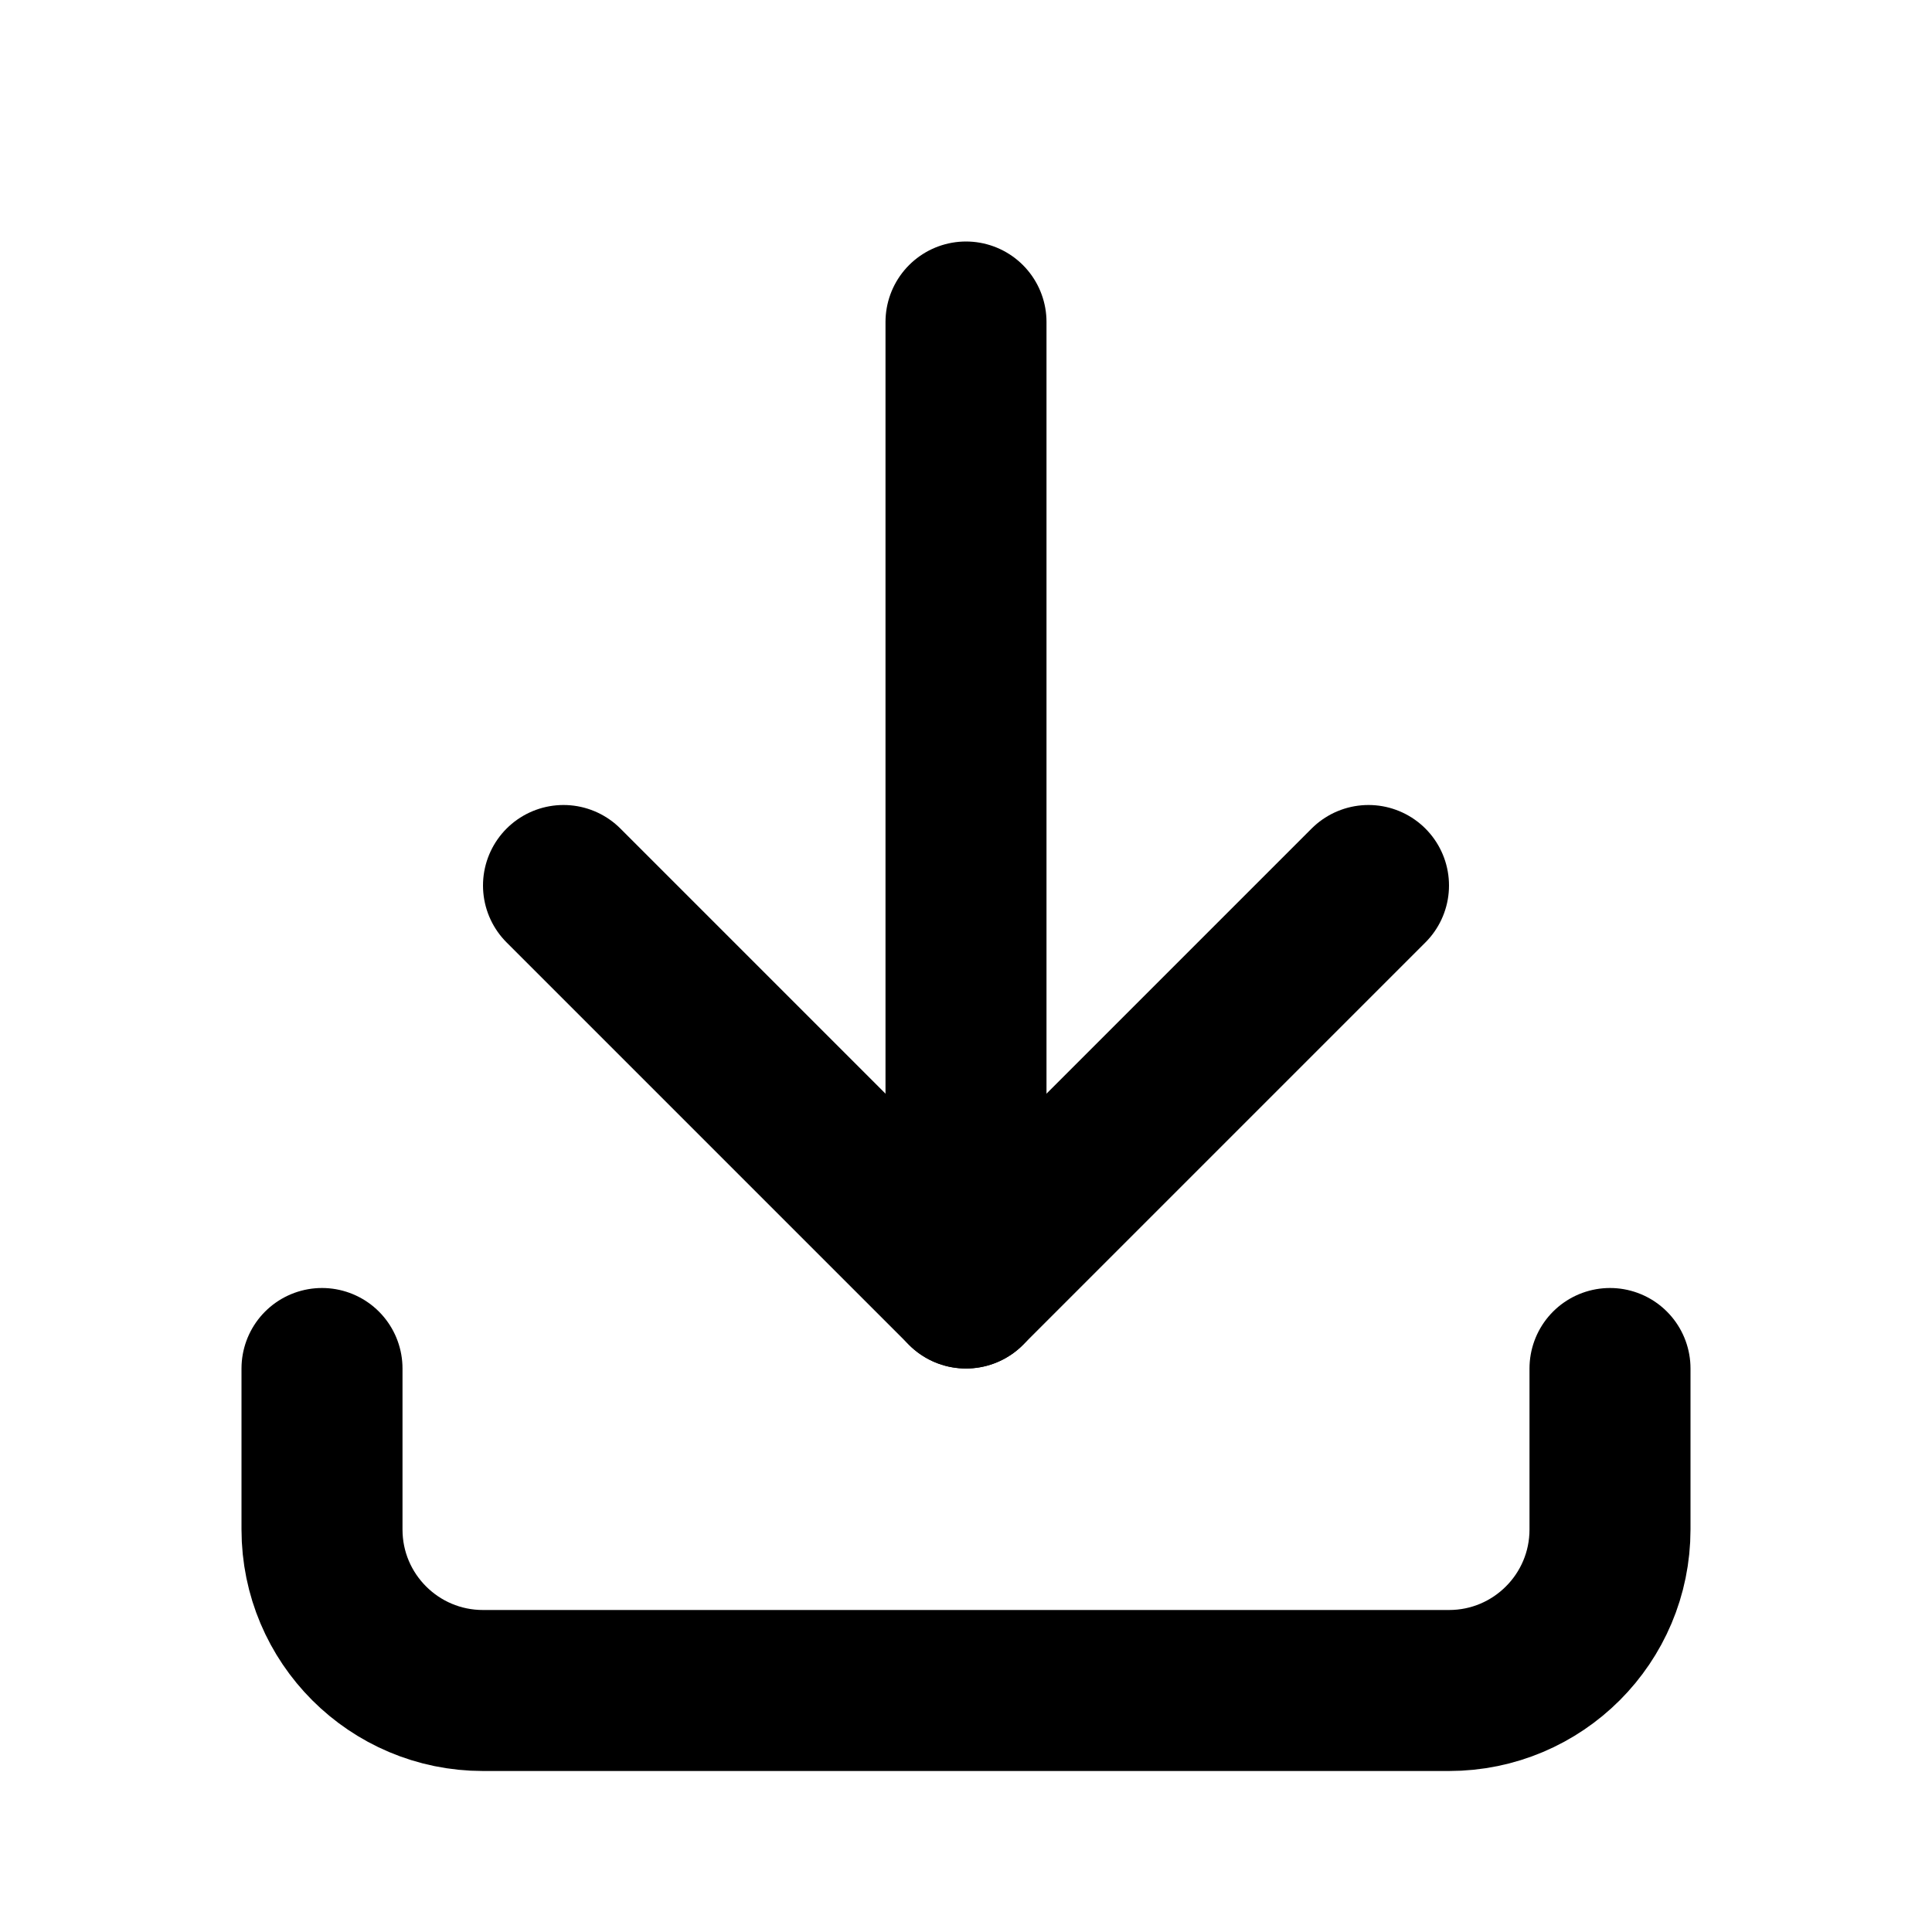
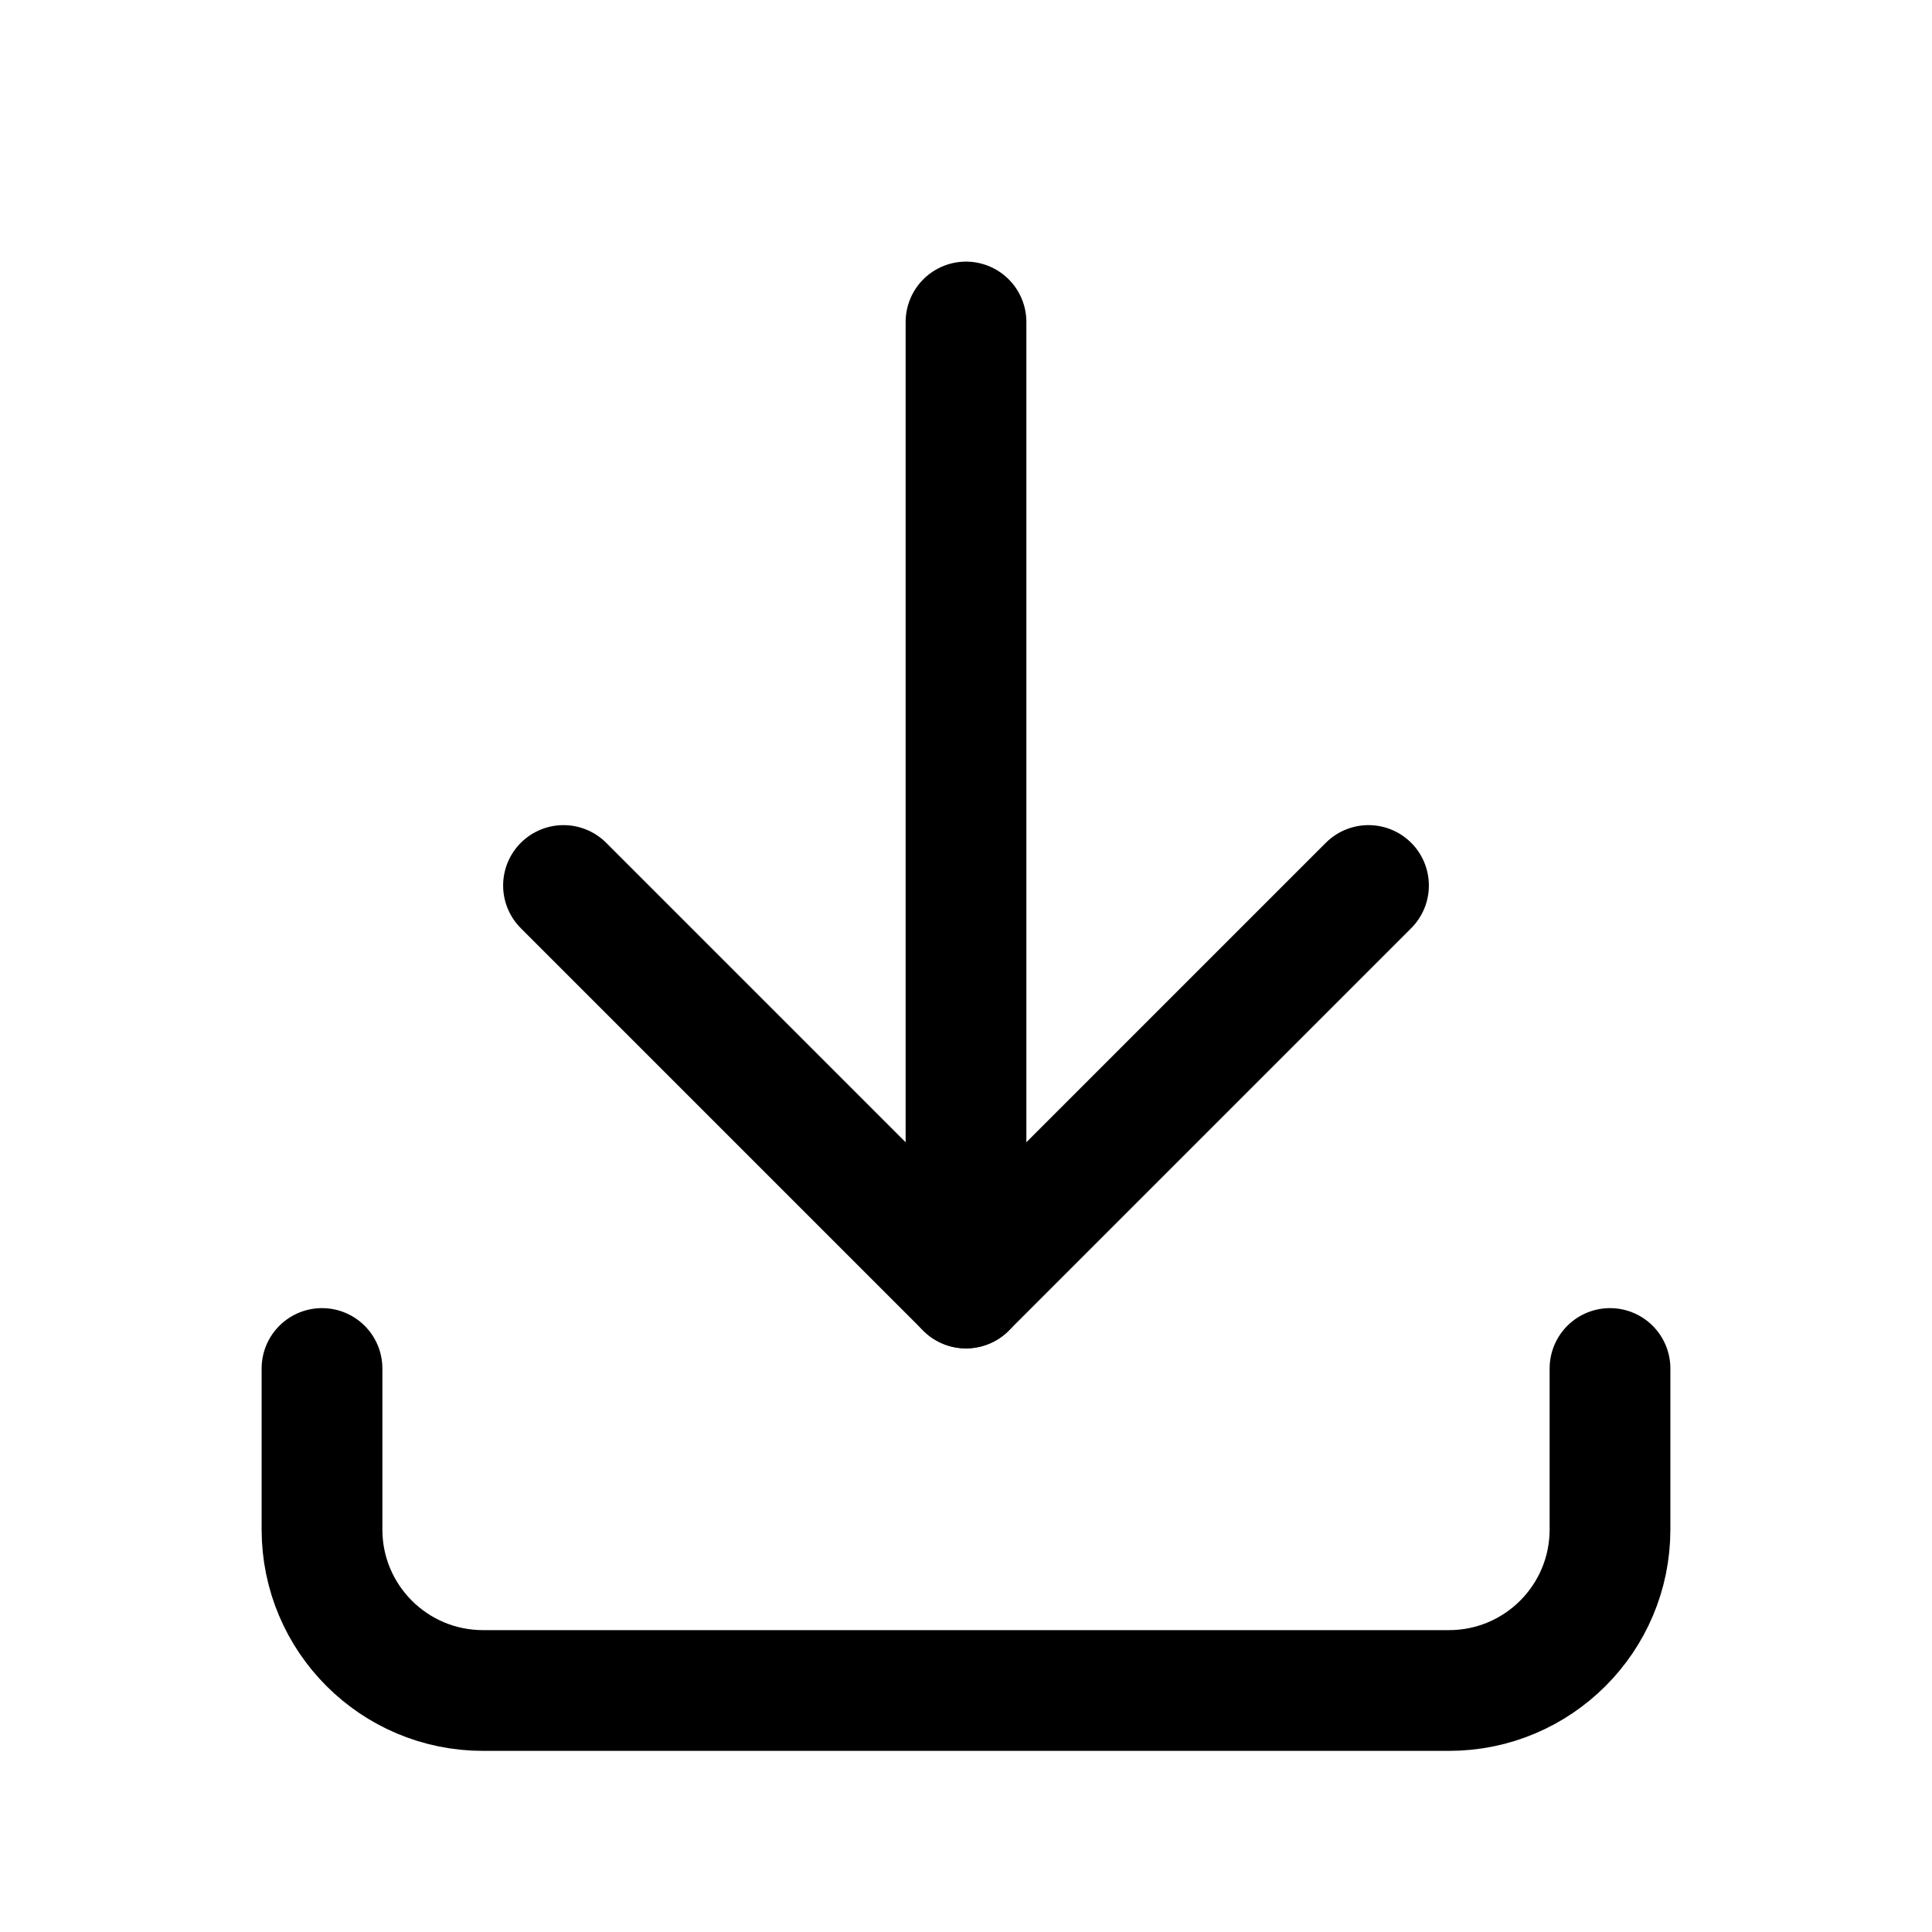
- <svg xmlns="http://www.w3.org/2000/svg" class="icon icon-tabler icon-tabler-download" width="24" height="24" viewBox="0 0 24 24" stroke-width="2" stroke="currentColor" fill="none" stroke-linecap="round" stroke-linejoin="round">
+ <svg xmlns="http://www.w3.org/2000/svg" class="icon icon-tabler icon-tabler-download" width="24" height="24" viewBox="0 0 24 24" stroke-width="1.5" stroke="currentColor" fill="none" stroke-linecap="round" stroke-linejoin="round">
  <path stroke="none" d="M0 0h24v24H0z" fill="none" />
  <path d="M4 17v2a2 2 0 0 0 2 2h12a2 2 0 0 0 2 -2v-2" />
  <polyline points="7 11 12 16 17 11" />
  <line x1="12" y1="4" x2="12" y2="16" />
</svg>
